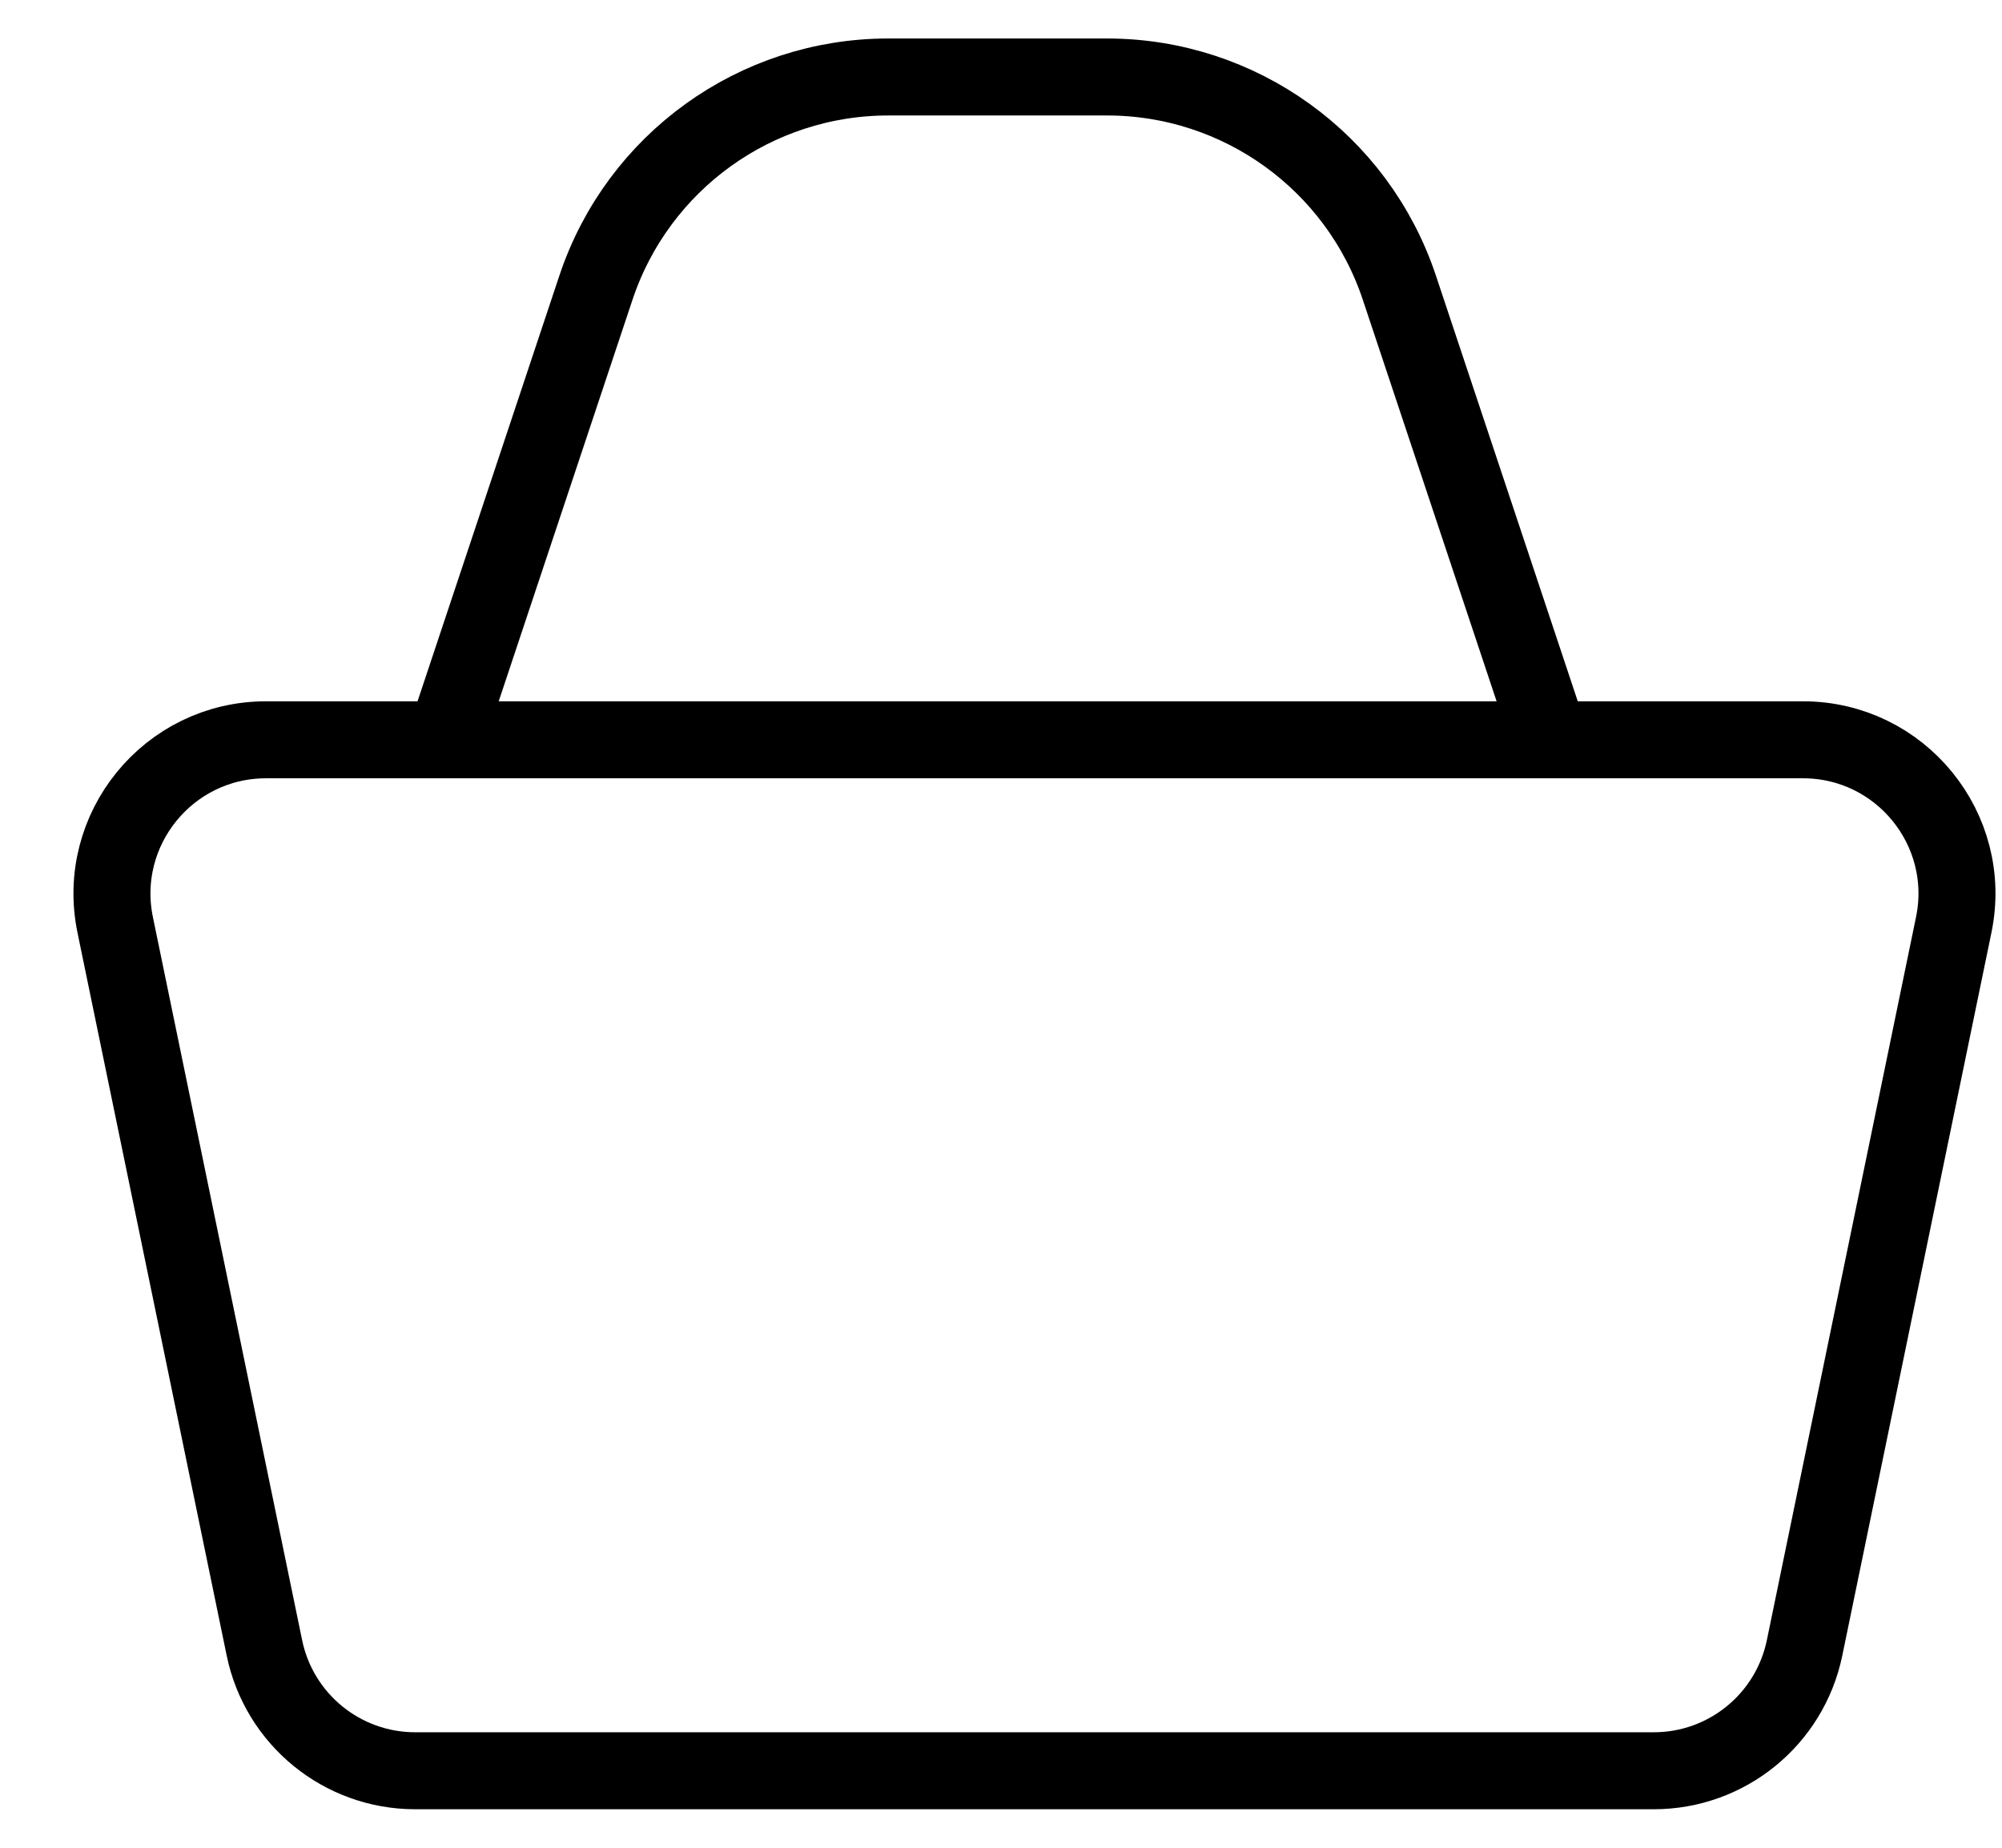
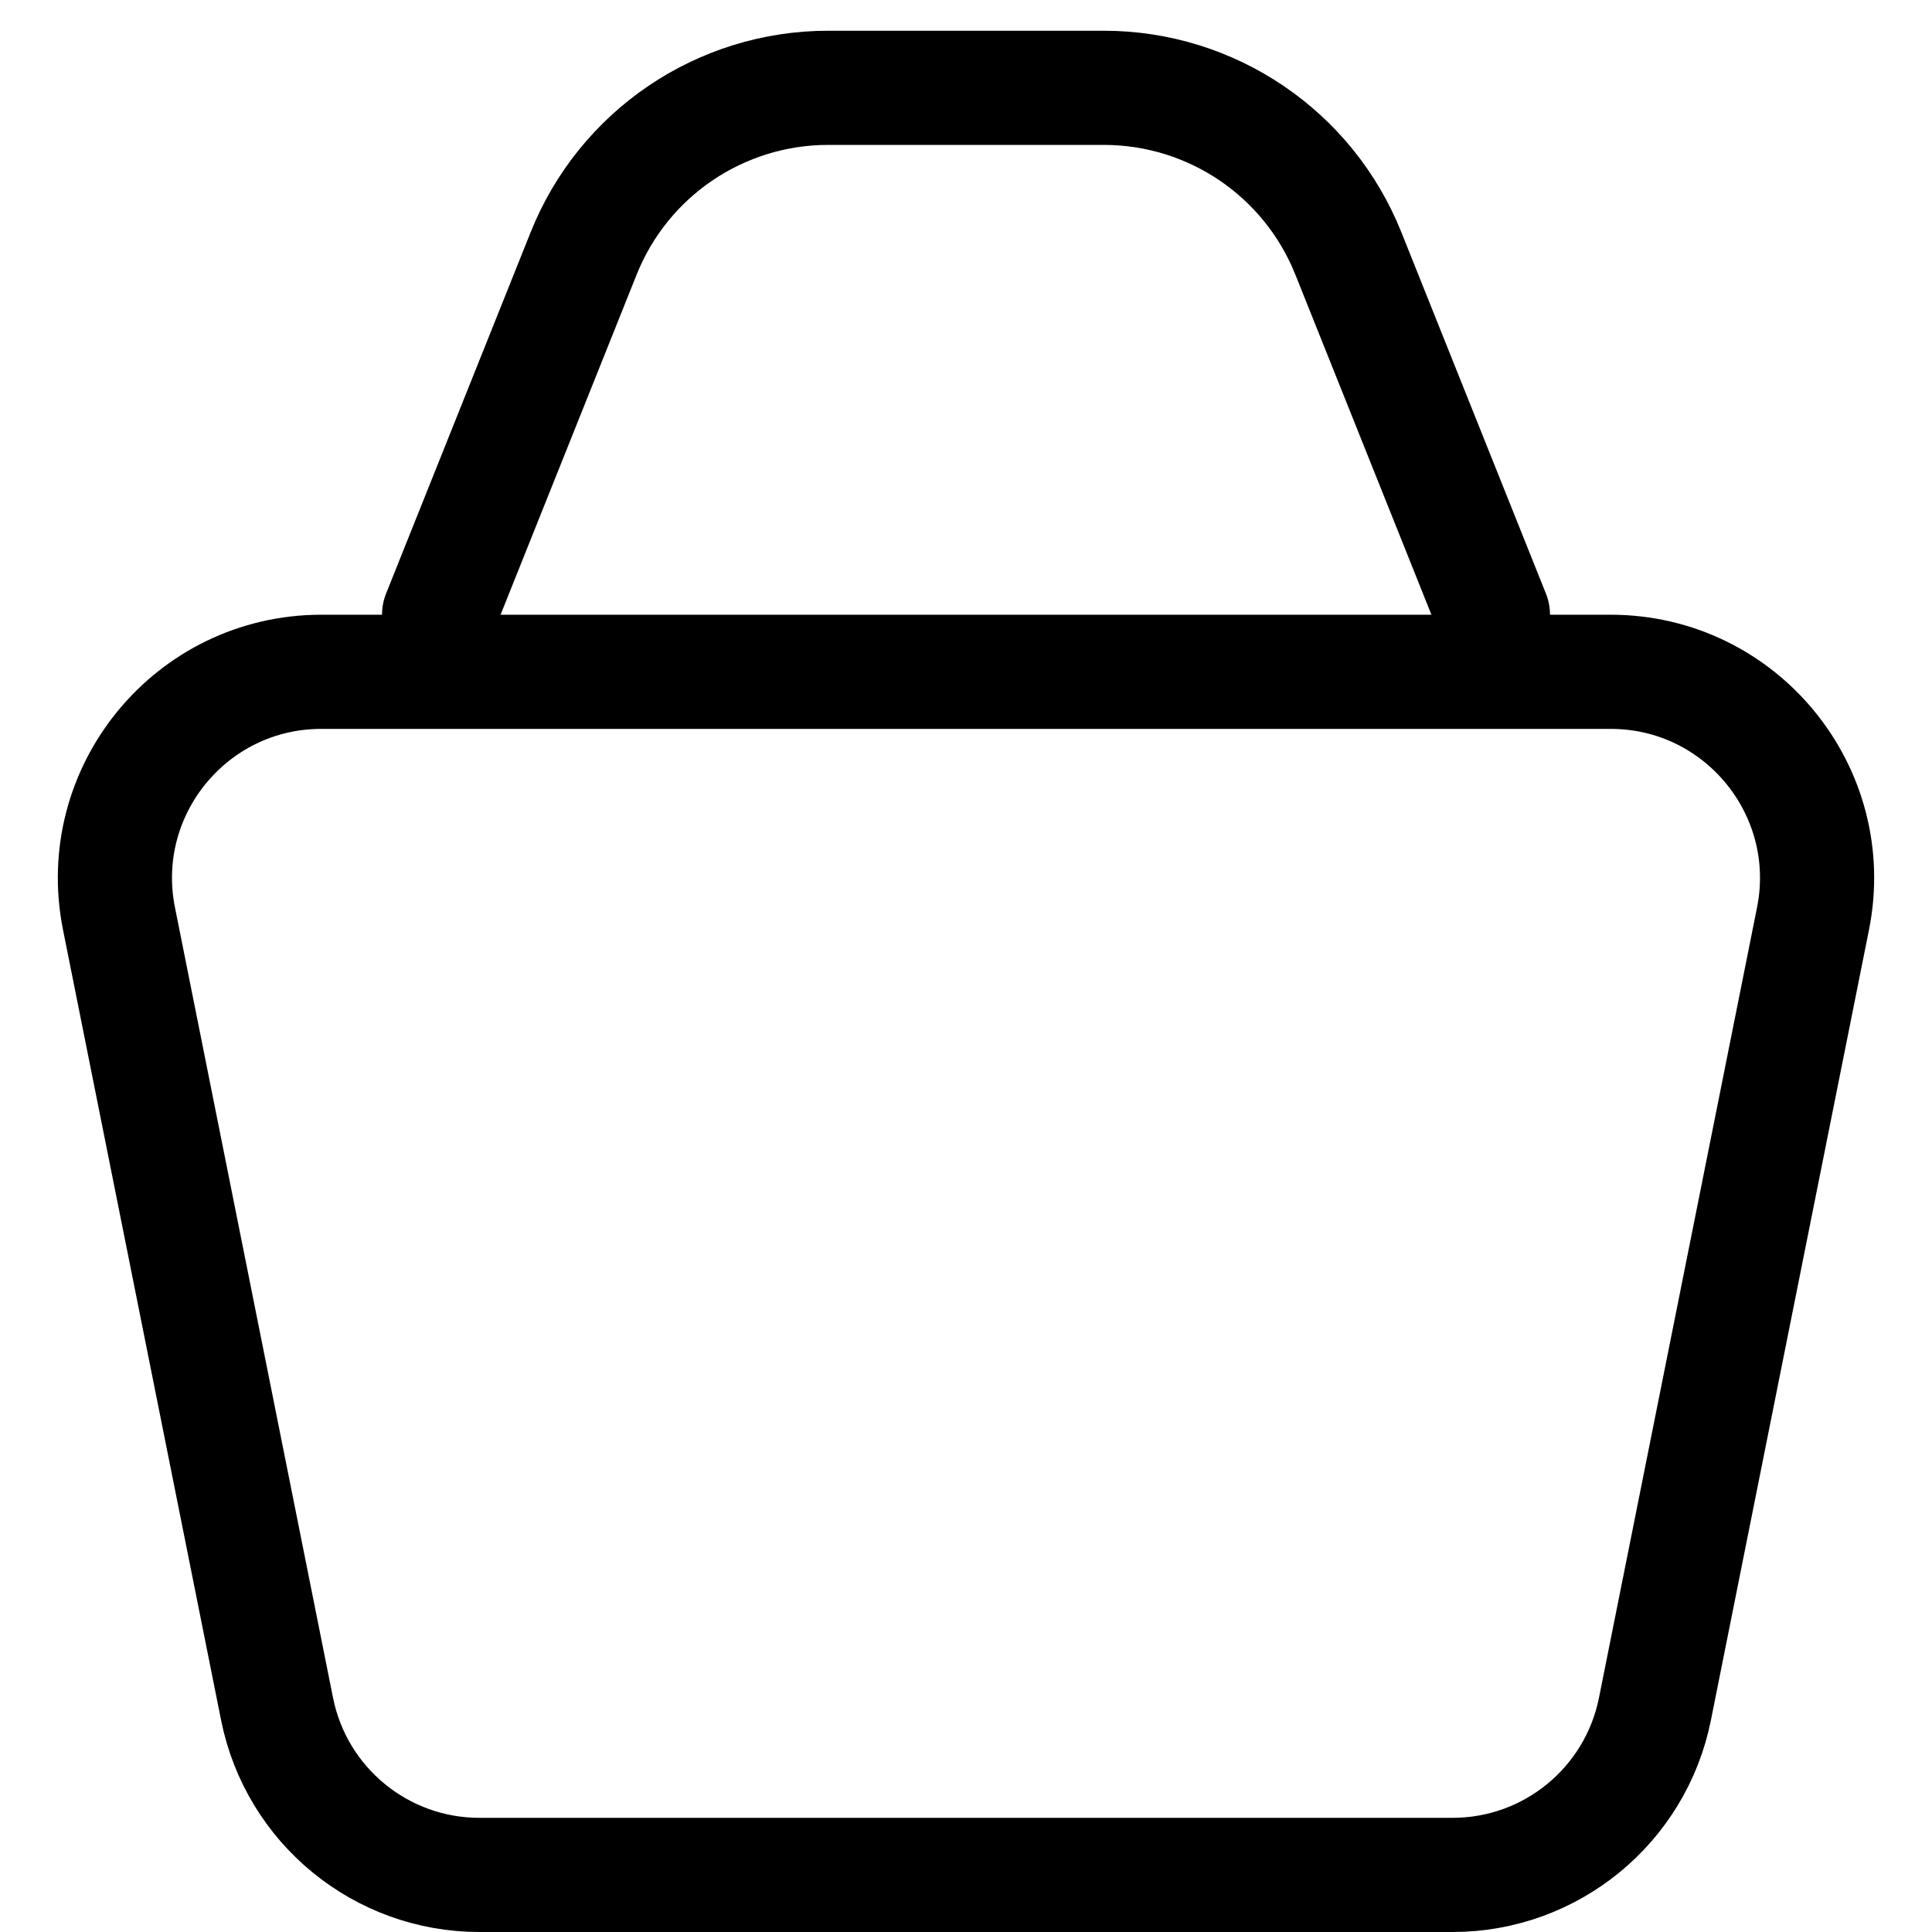
- <svg xmlns="http://www.w3.org/2000/svg" width="26" height="24" viewBox="0 0 26 24" fill="none">
-   <path d="M23.415 9.609H3.455C2.188 9.609 1.24 10.772 1.496 12.013L3.434 21.404C3.626 22.334 4.444 23 5.393 23H21.477C22.426 23 23.244 22.334 23.436 21.404L25.373 12.013C25.63 10.772 24.682 9.609 23.415 9.609Z" stroke="black" stroke-linecap="round" />
-   <path d="M5.783 9.609L7.74 3.735C8.285 2.102 9.813 1 11.535 1H14.378C16.099 1 17.628 2.102 18.173 3.735L20.13 9.609" stroke="black" stroke-linecap="round" />
+ <svg xmlns="http://www.w3.org/2000/svg" width="22" height="22" viewBox="0 0 22 22" fill="none">
+   <path d="M3.659 7.65H18.341C19.823 7.65 20.936 9.007 20.645 10.461L18.845 19.461C18.625 20.559 17.661 21.35 16.541 21.35H5.459C4.339 21.35 3.375 20.559 3.155 19.461L1.355 10.461C1.064 9.007 2.176 7.65 3.659 7.65Z" stroke="black" stroke-width="1.3" stroke-linecap="round" />
+   <path d="M5 7L6.646 2.886C7.101 1.747 8.204 1 9.431 1H12.569C13.796 1 14.899 1.747 15.354 2.886L17 7" stroke="black" stroke-width="1.3" stroke-linecap="round" />
</svg>
